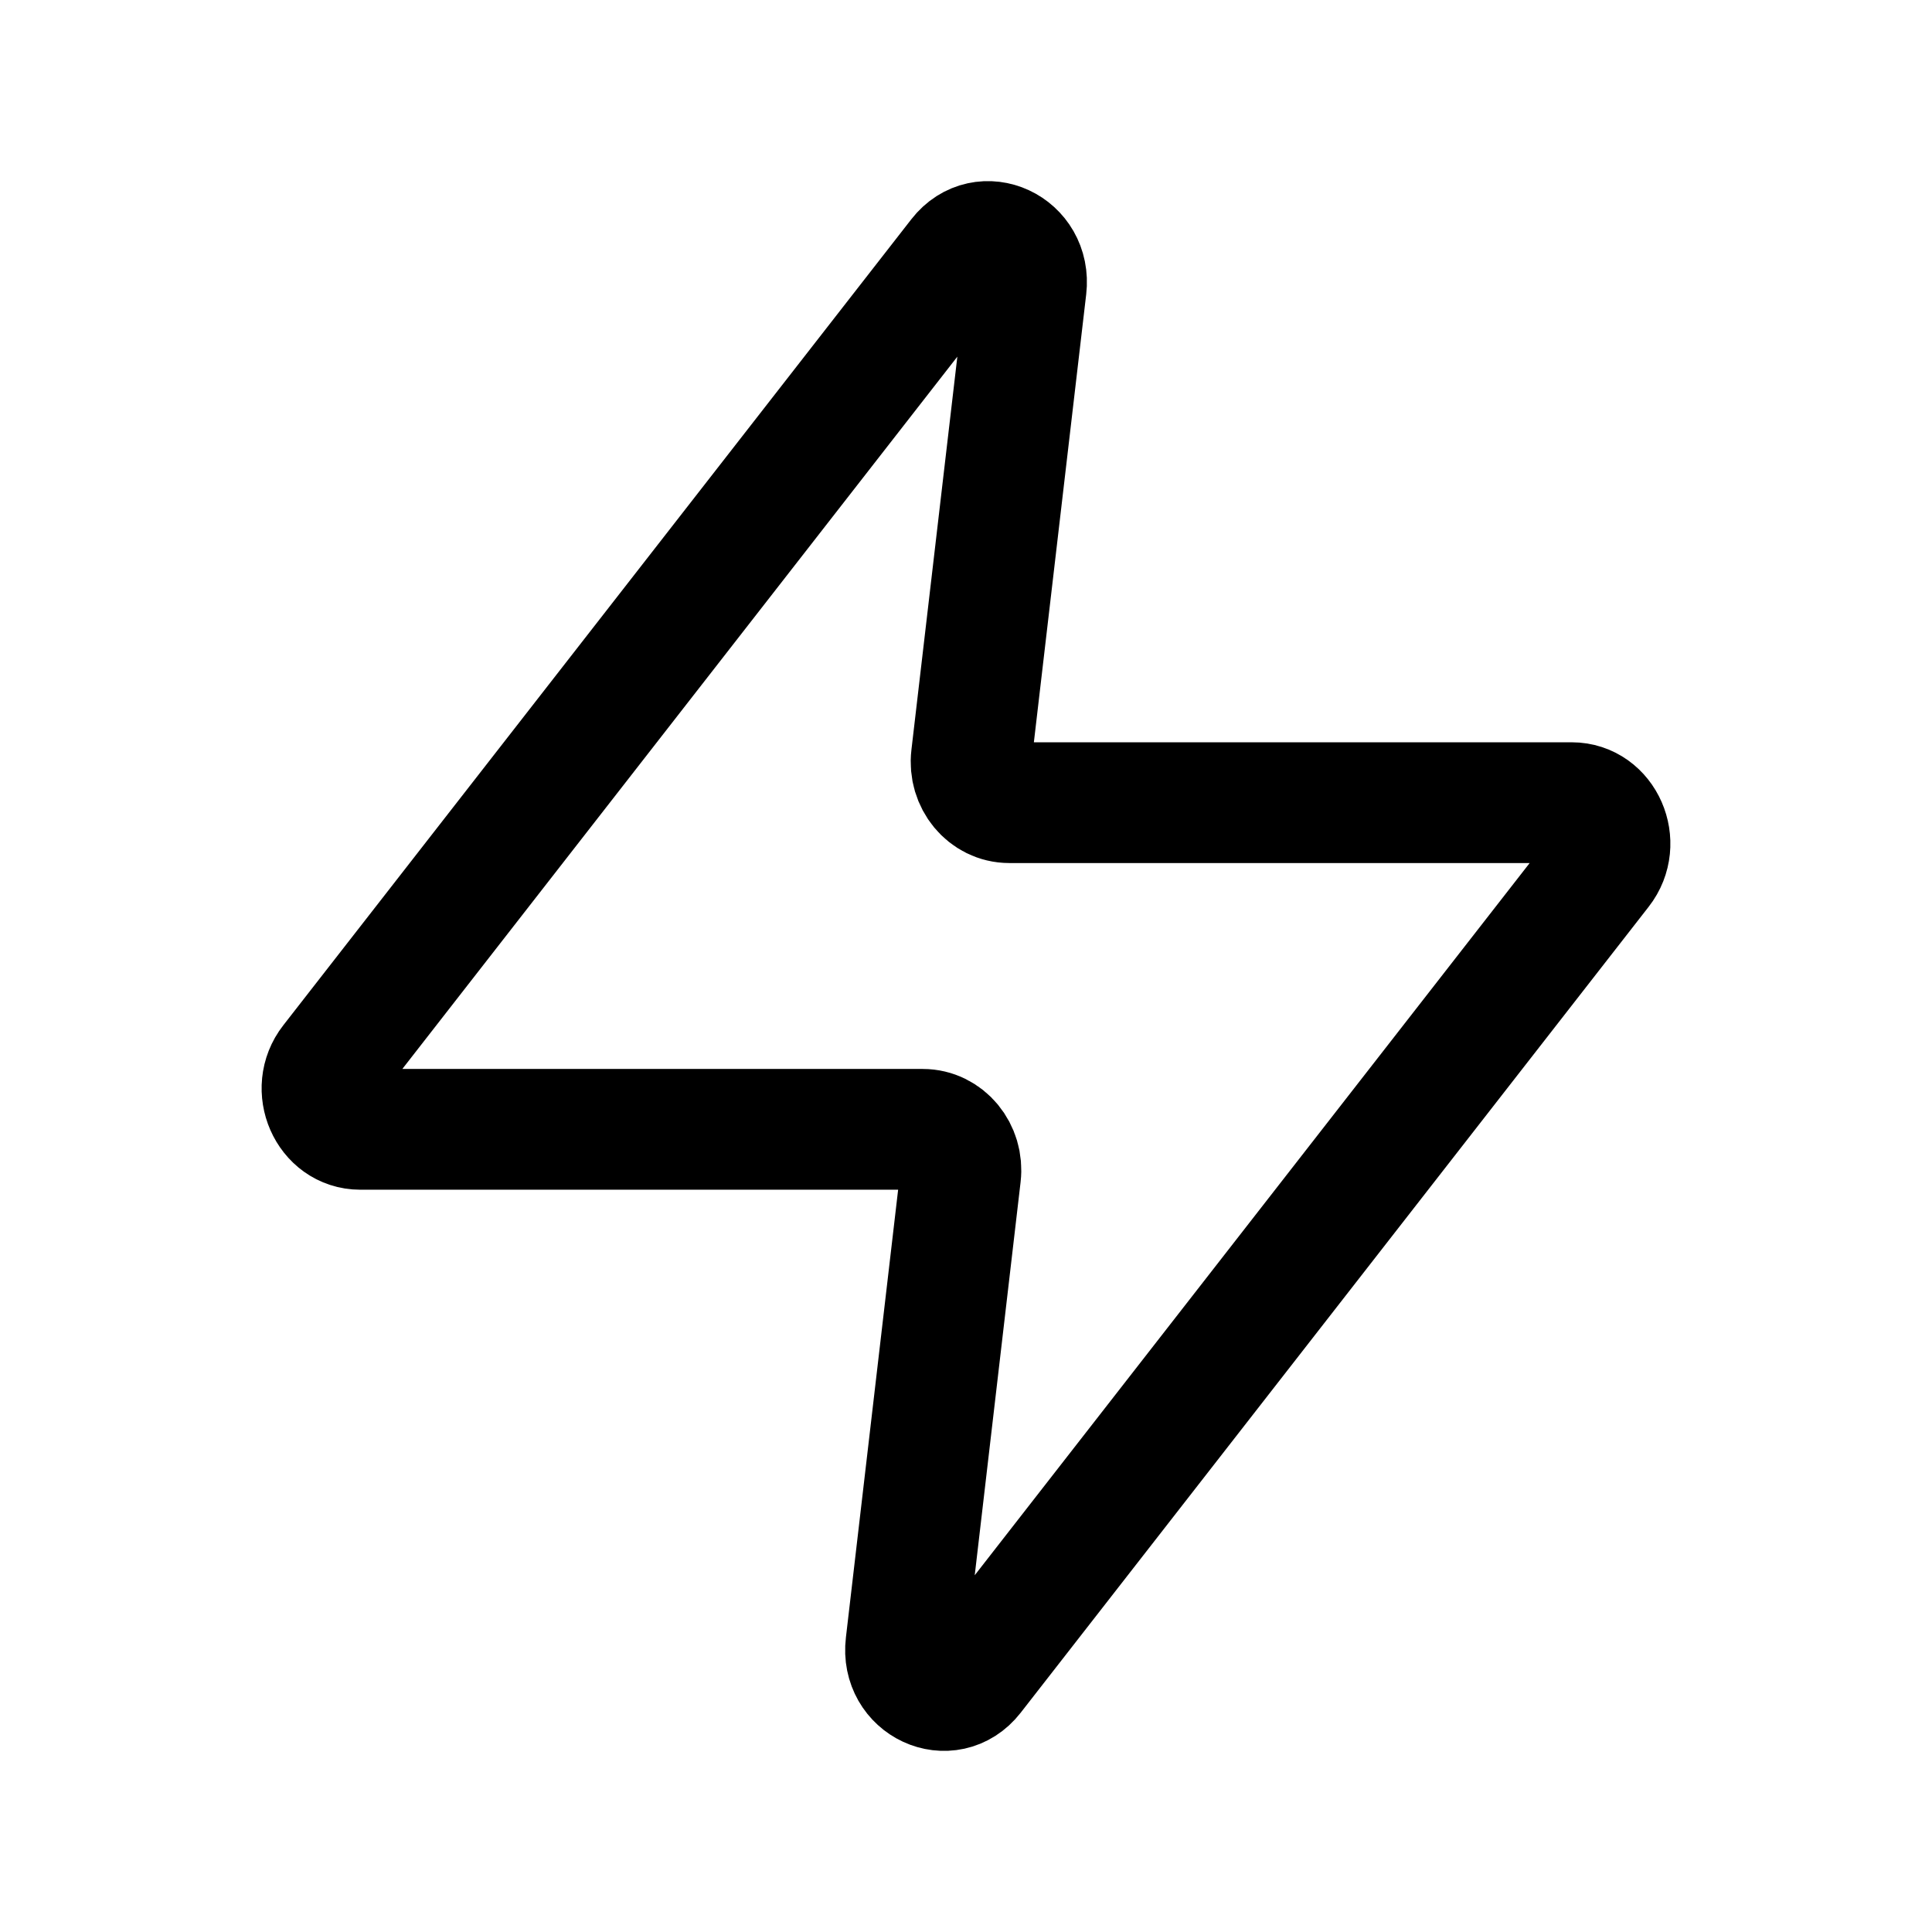
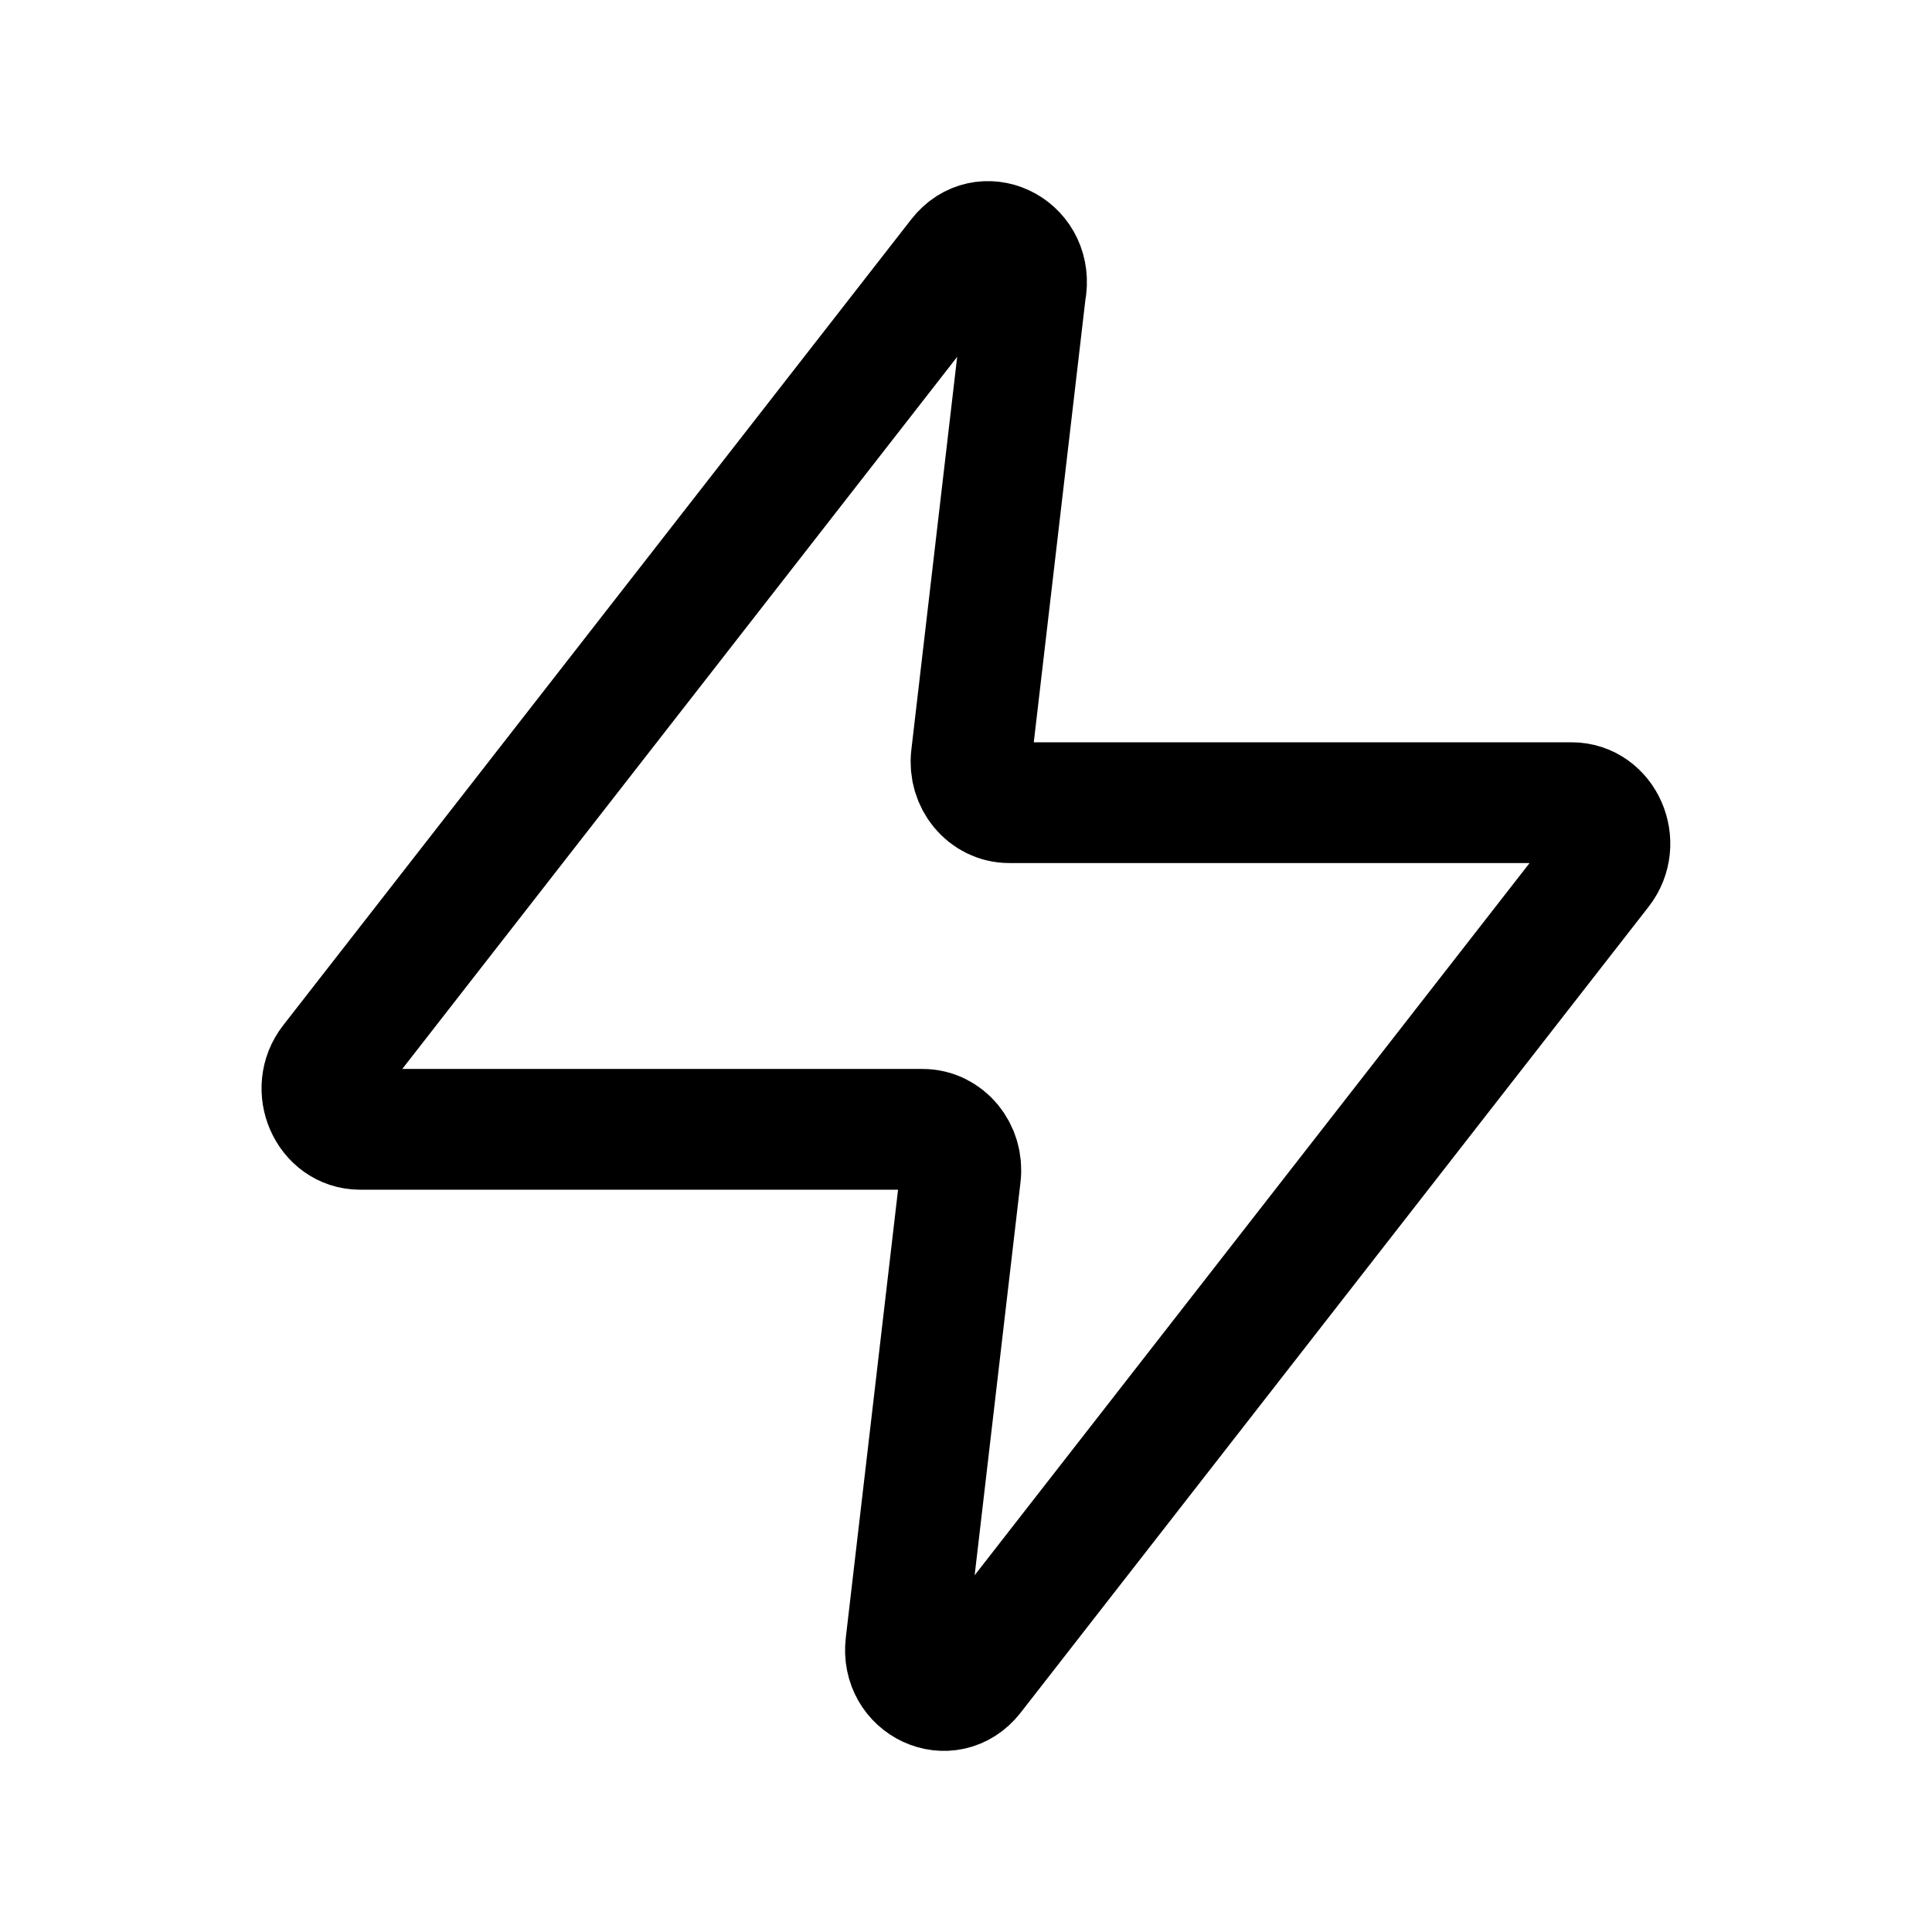
<svg xmlns="http://www.w3.org/2000/svg" width="24" height="24" fill="none" viewBox="0 0 24 24" stroke-width="1.5" stroke-linecap="round" stroke-linejoin="round" stroke="currentColor">
-   <path d="M12.748 3.572c.059-.503-.532-.777-.835-.388L4.111 13.197c-.258.33-.038.832.364.832h6.988c.285 0 .506.267.47.57l-.68 5.83c-.06.502.53.776.834.387l7.802-10.013c.258-.33.038-.832-.364-.832h-6.988c-.285 0-.506-.267-.47-.57l.681-5.83Z" />
+   <path d="M12.748 3.572c.059-.503-.532-.777-.835-.388L4.11 13.197c-.258.33-.038.832.364.832h6.988c.285 0 .506.267.47.57l-.68 5.83c-.06.502.53.776.834.387l7.802-10.013c.258-.33.038-.832-.364-.832h-6.988c-.285 0-.506-.267-.47-.57l.68-5.83Z" />
</svg>
